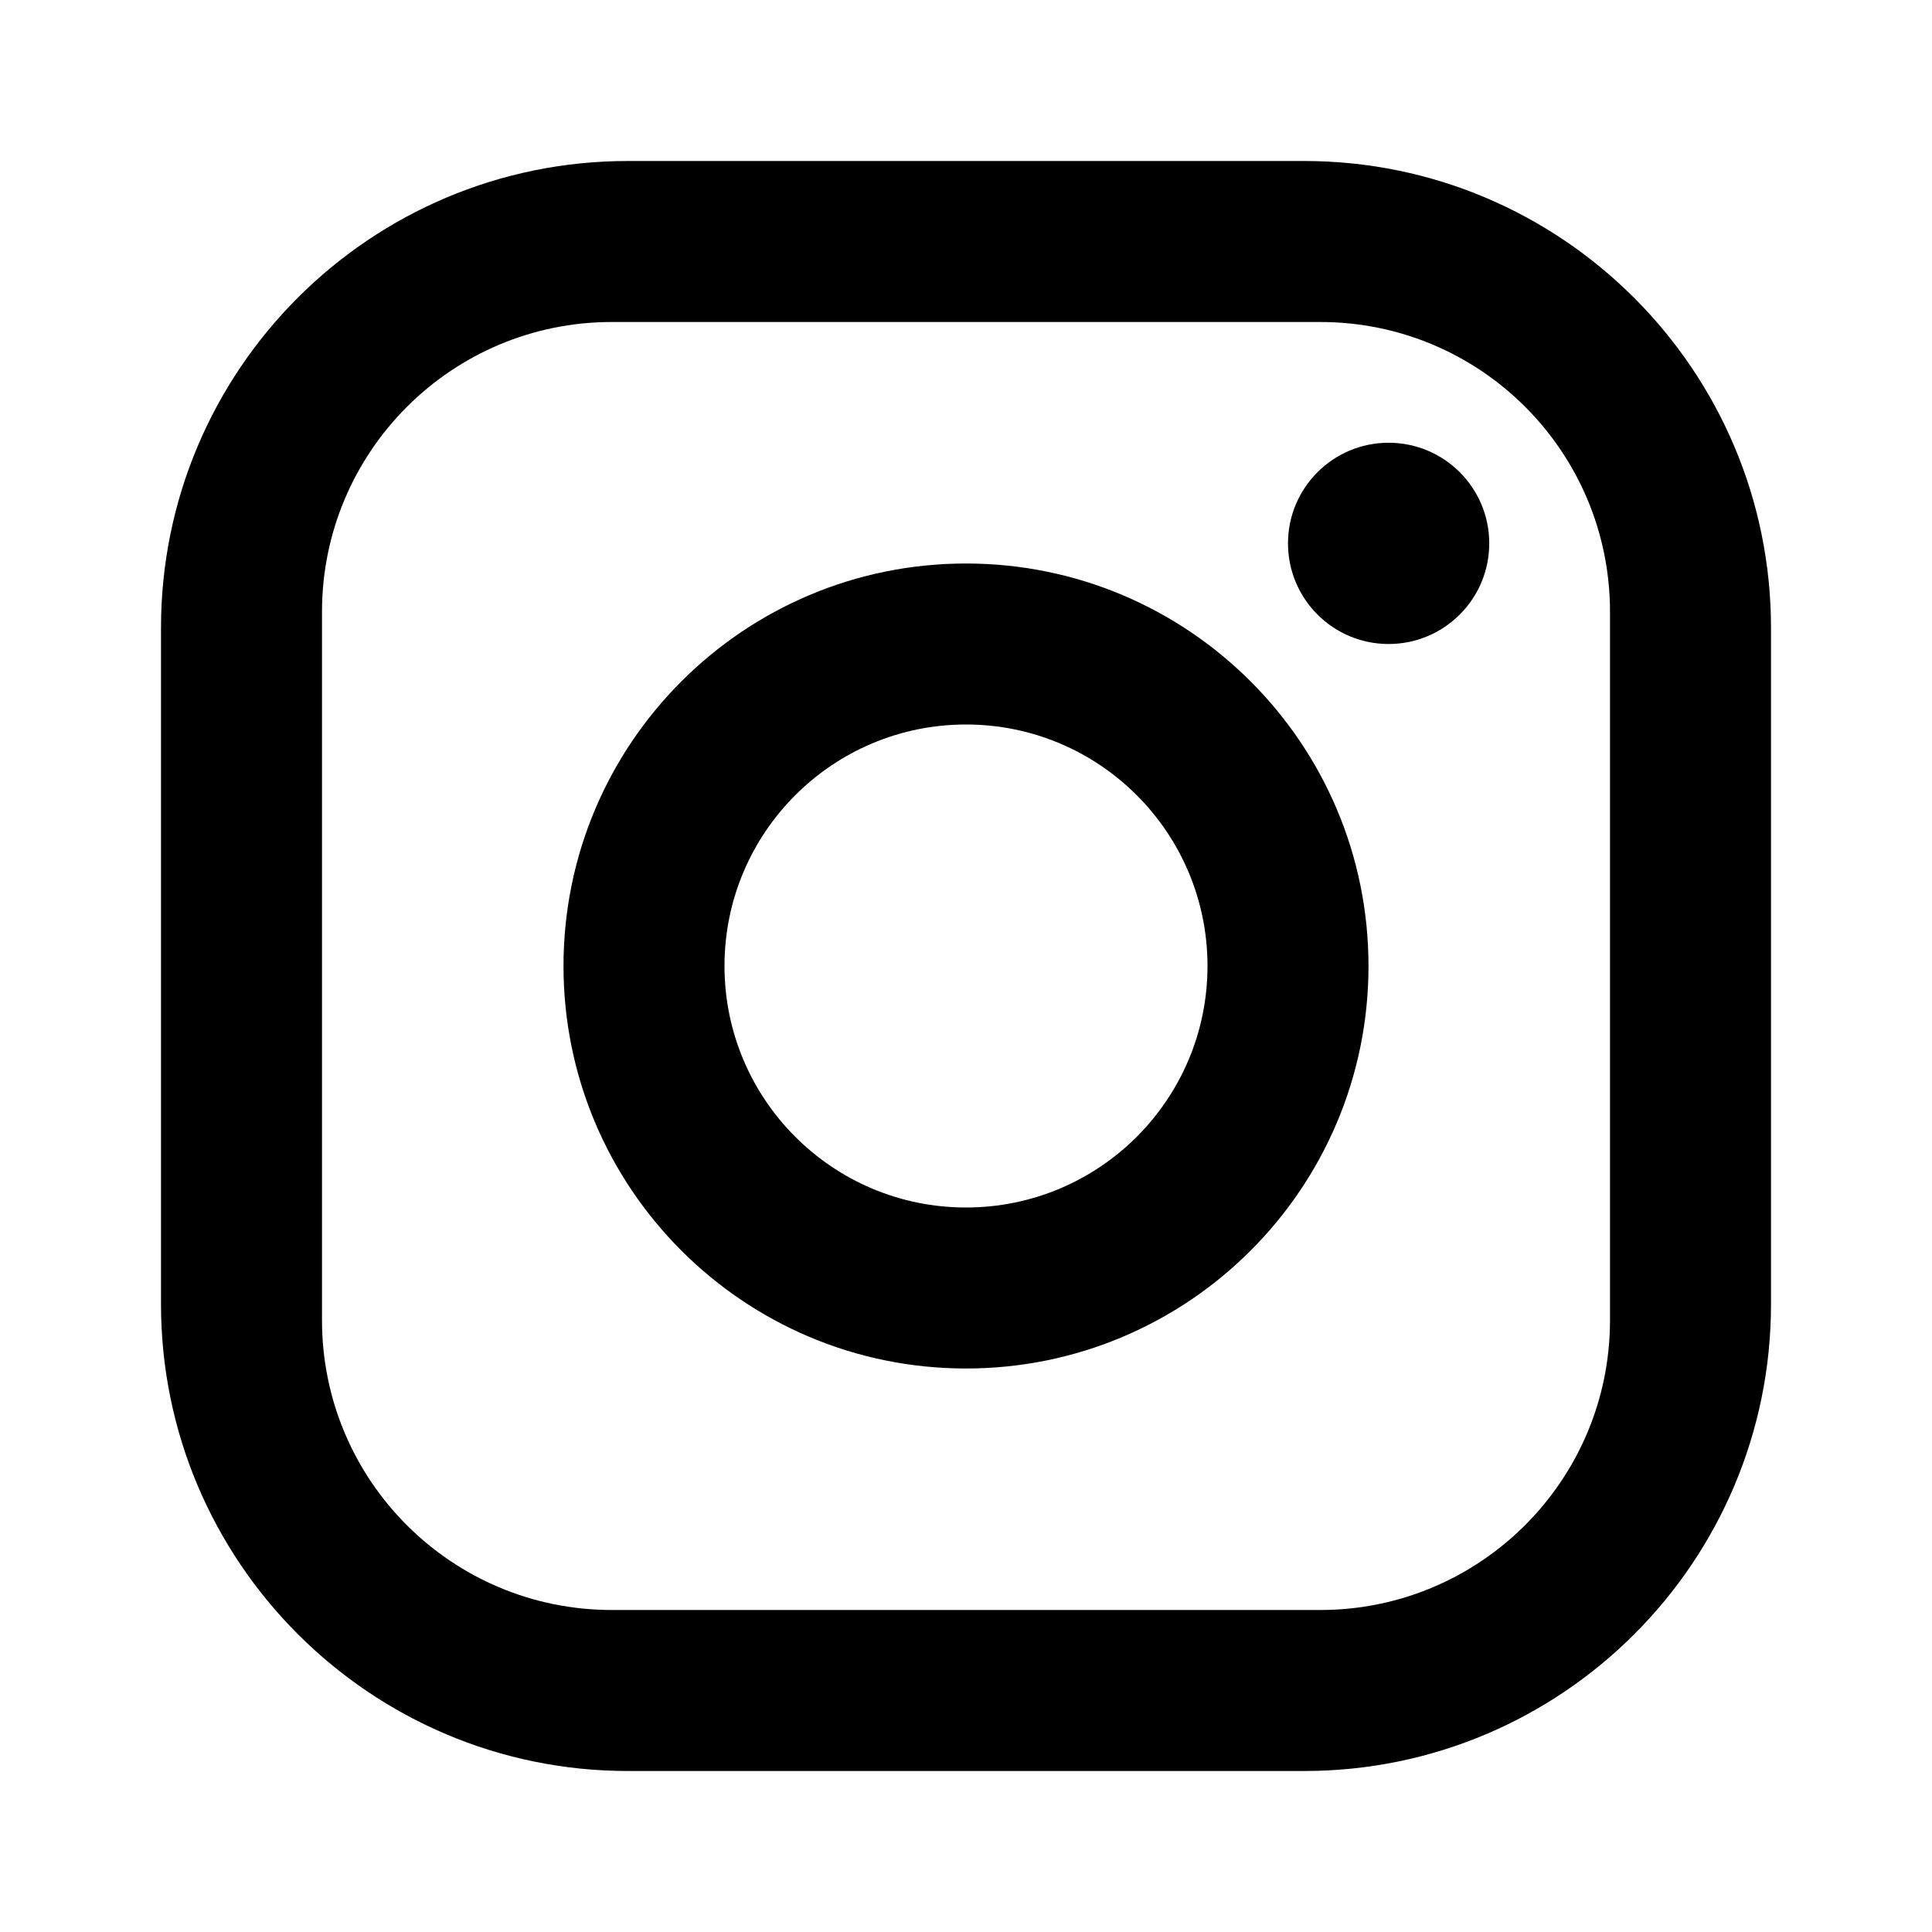
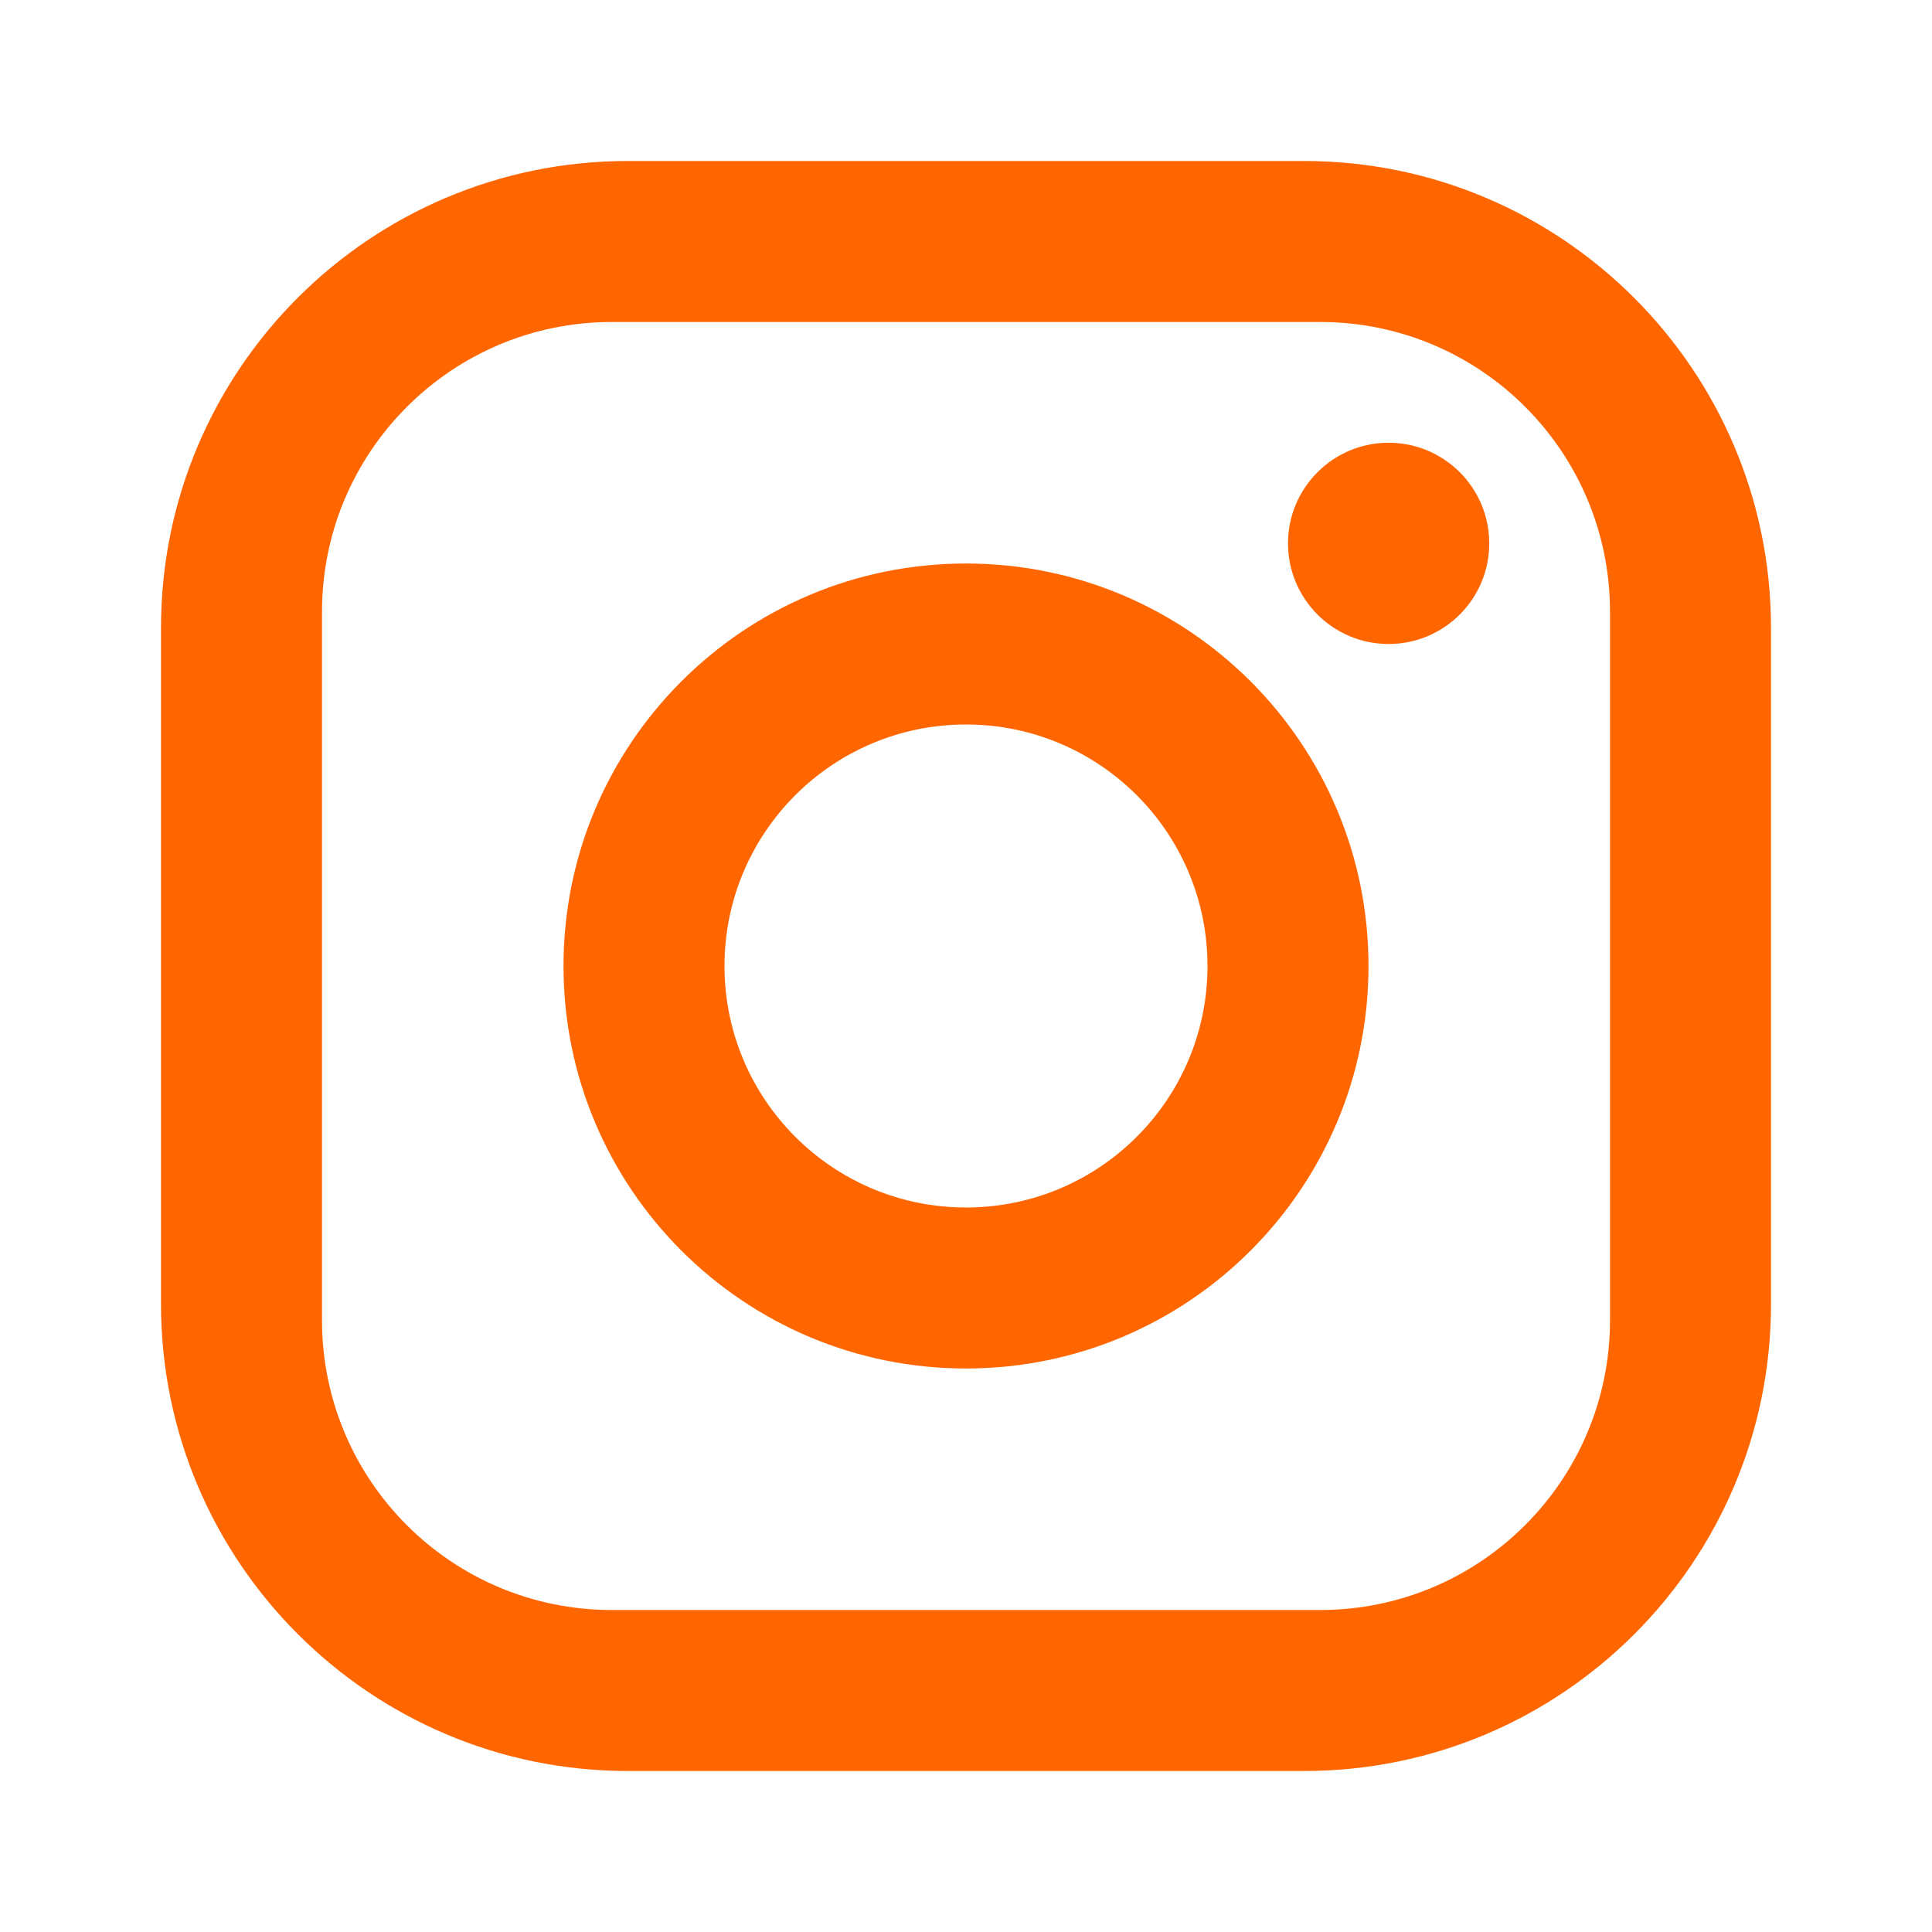
<svg xmlns="http://www.w3.org/2000/svg" version="1.1" width="24" height="24" viewBox="0 0 24 24">
-   <path fill="#000000" d="M7.8,2H16.2C19.4,2 22,4.6 22,7.8V16.2A5.8,5.8 0 0,1 16.2,22H7.8C4.6,22 2,19.4 2,16.2V7.8A5.8,5.8 0 0,1 7.8,2M7.6,4A3.6,3.6 0 0,0 4,7.6V16.4C4,18.39 5.61,20 7.6,20H16.4A3.6,3.6 0 0,0 20,16.4V7.6C20,5.61 18.39,4 16.4,4H7.6M17.25,5.5A1.25,1.25 0 0,1 18.5,6.75A1.25,1.25 0 0,1 17.25,8A1.25,1.25 0 0,1 16,6.75A1.25,1.25 0 0,1 17.25,5.5M12,7A5,5 0 0,1 17,12A5,5 0 0,1 12,17A5,5 0 0,1 7,12A5,5 0 0,1 12,7M12,9A3,3 0 0,0 9,12A3,3 0 0,0 12,15A3,3 0 0,0 15,12A3,3 0 0,0 12,9Z" />
+   <path fill="#FF6600" d="M7.8,2H16.2C19.4,2 22,4.6 22,7.8V16.2A5.8,5.8 0 0,1 16.2,22H7.8C4.6,22 2,19.4 2,16.2V7.8A5.8,5.8 0 0,1 7.8,2M7.6,4A3.6,3.6 0 0,0 4,7.6V16.4C4,18.39 5.61,20 7.6,20H16.4A3.6,3.6 0 0,0 20,16.4V7.6C20,5.61 18.39,4 16.4,4H7.6M17.25,5.5A1.25,1.25 0 0,1 18.5,6.75A1.25,1.25 0 0,1 17.25,8A1.25,1.25 0 0,1 16,6.75A1.25,1.25 0 0,1 17.25,5.5M12,7A5,5 0 0,1 17,12A5,5 0 0,1 12,17A5,5 0 0,1 7,12A5,5 0 0,1 12,7M12,9A3,3 0 0,0 9,12A3,3 0 0,0 12,15A3,3 0 0,0 15,12A3,3 0 0,0 12,9Z" />
</svg>
